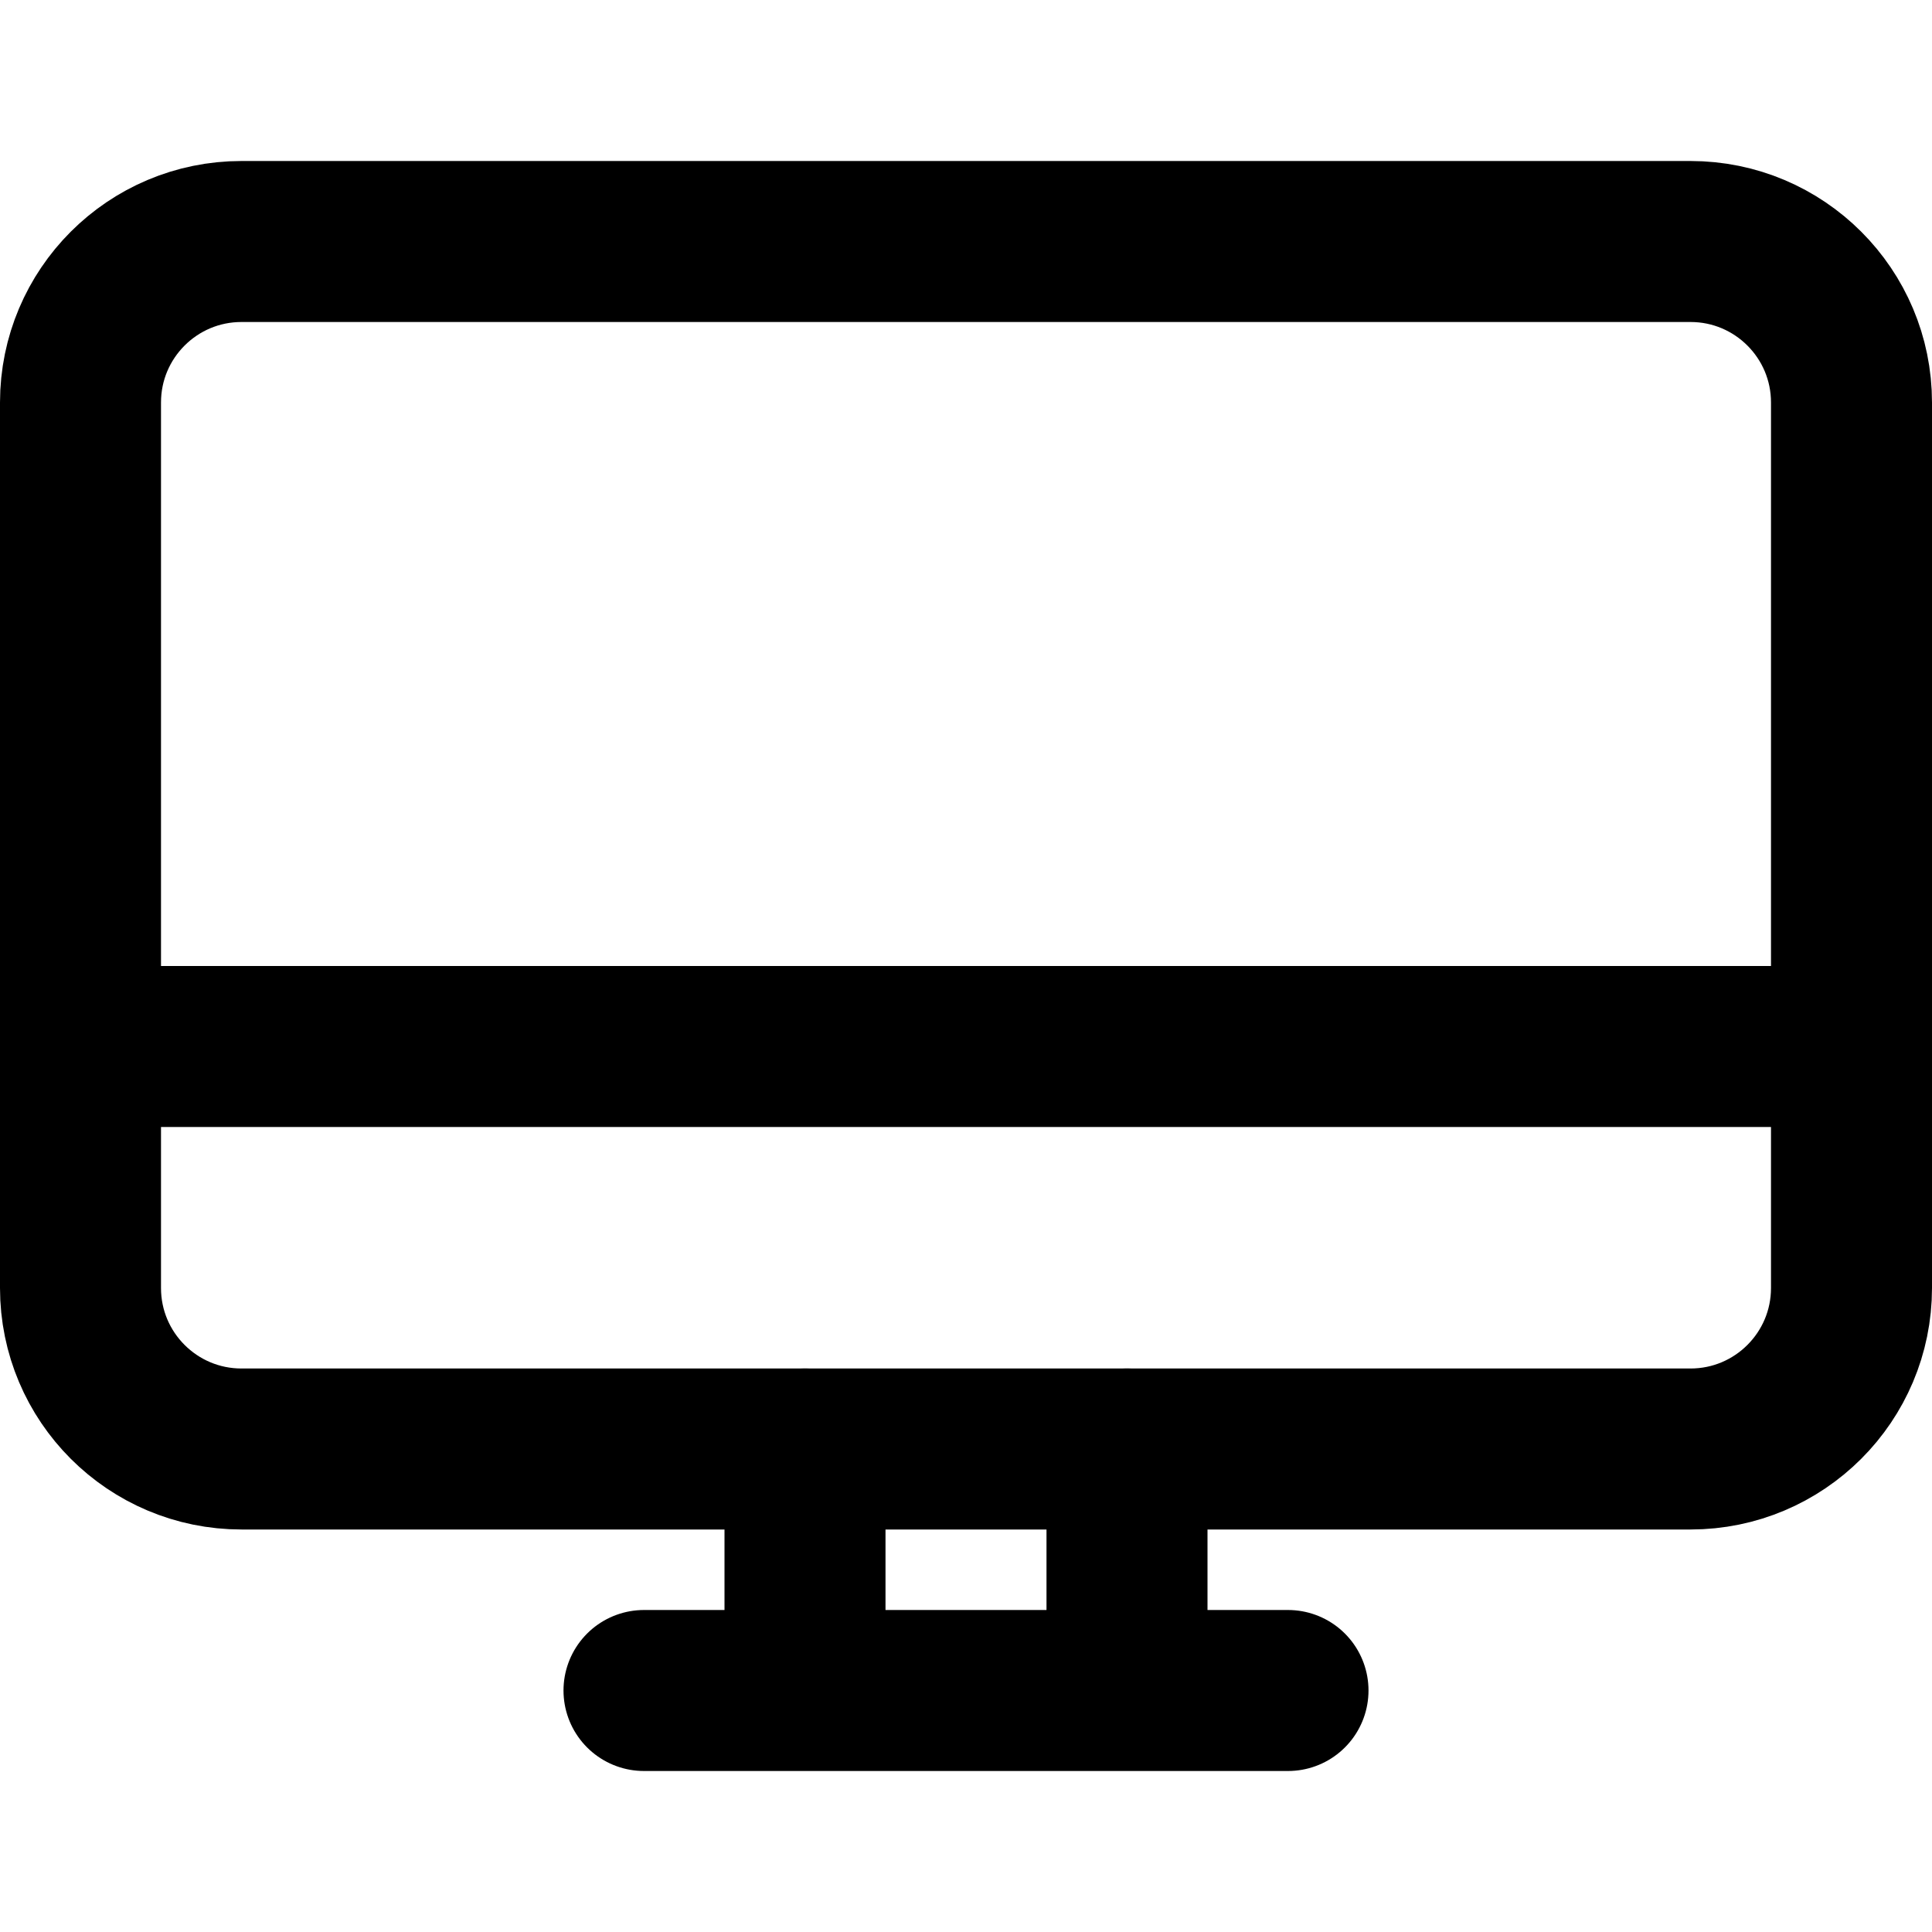
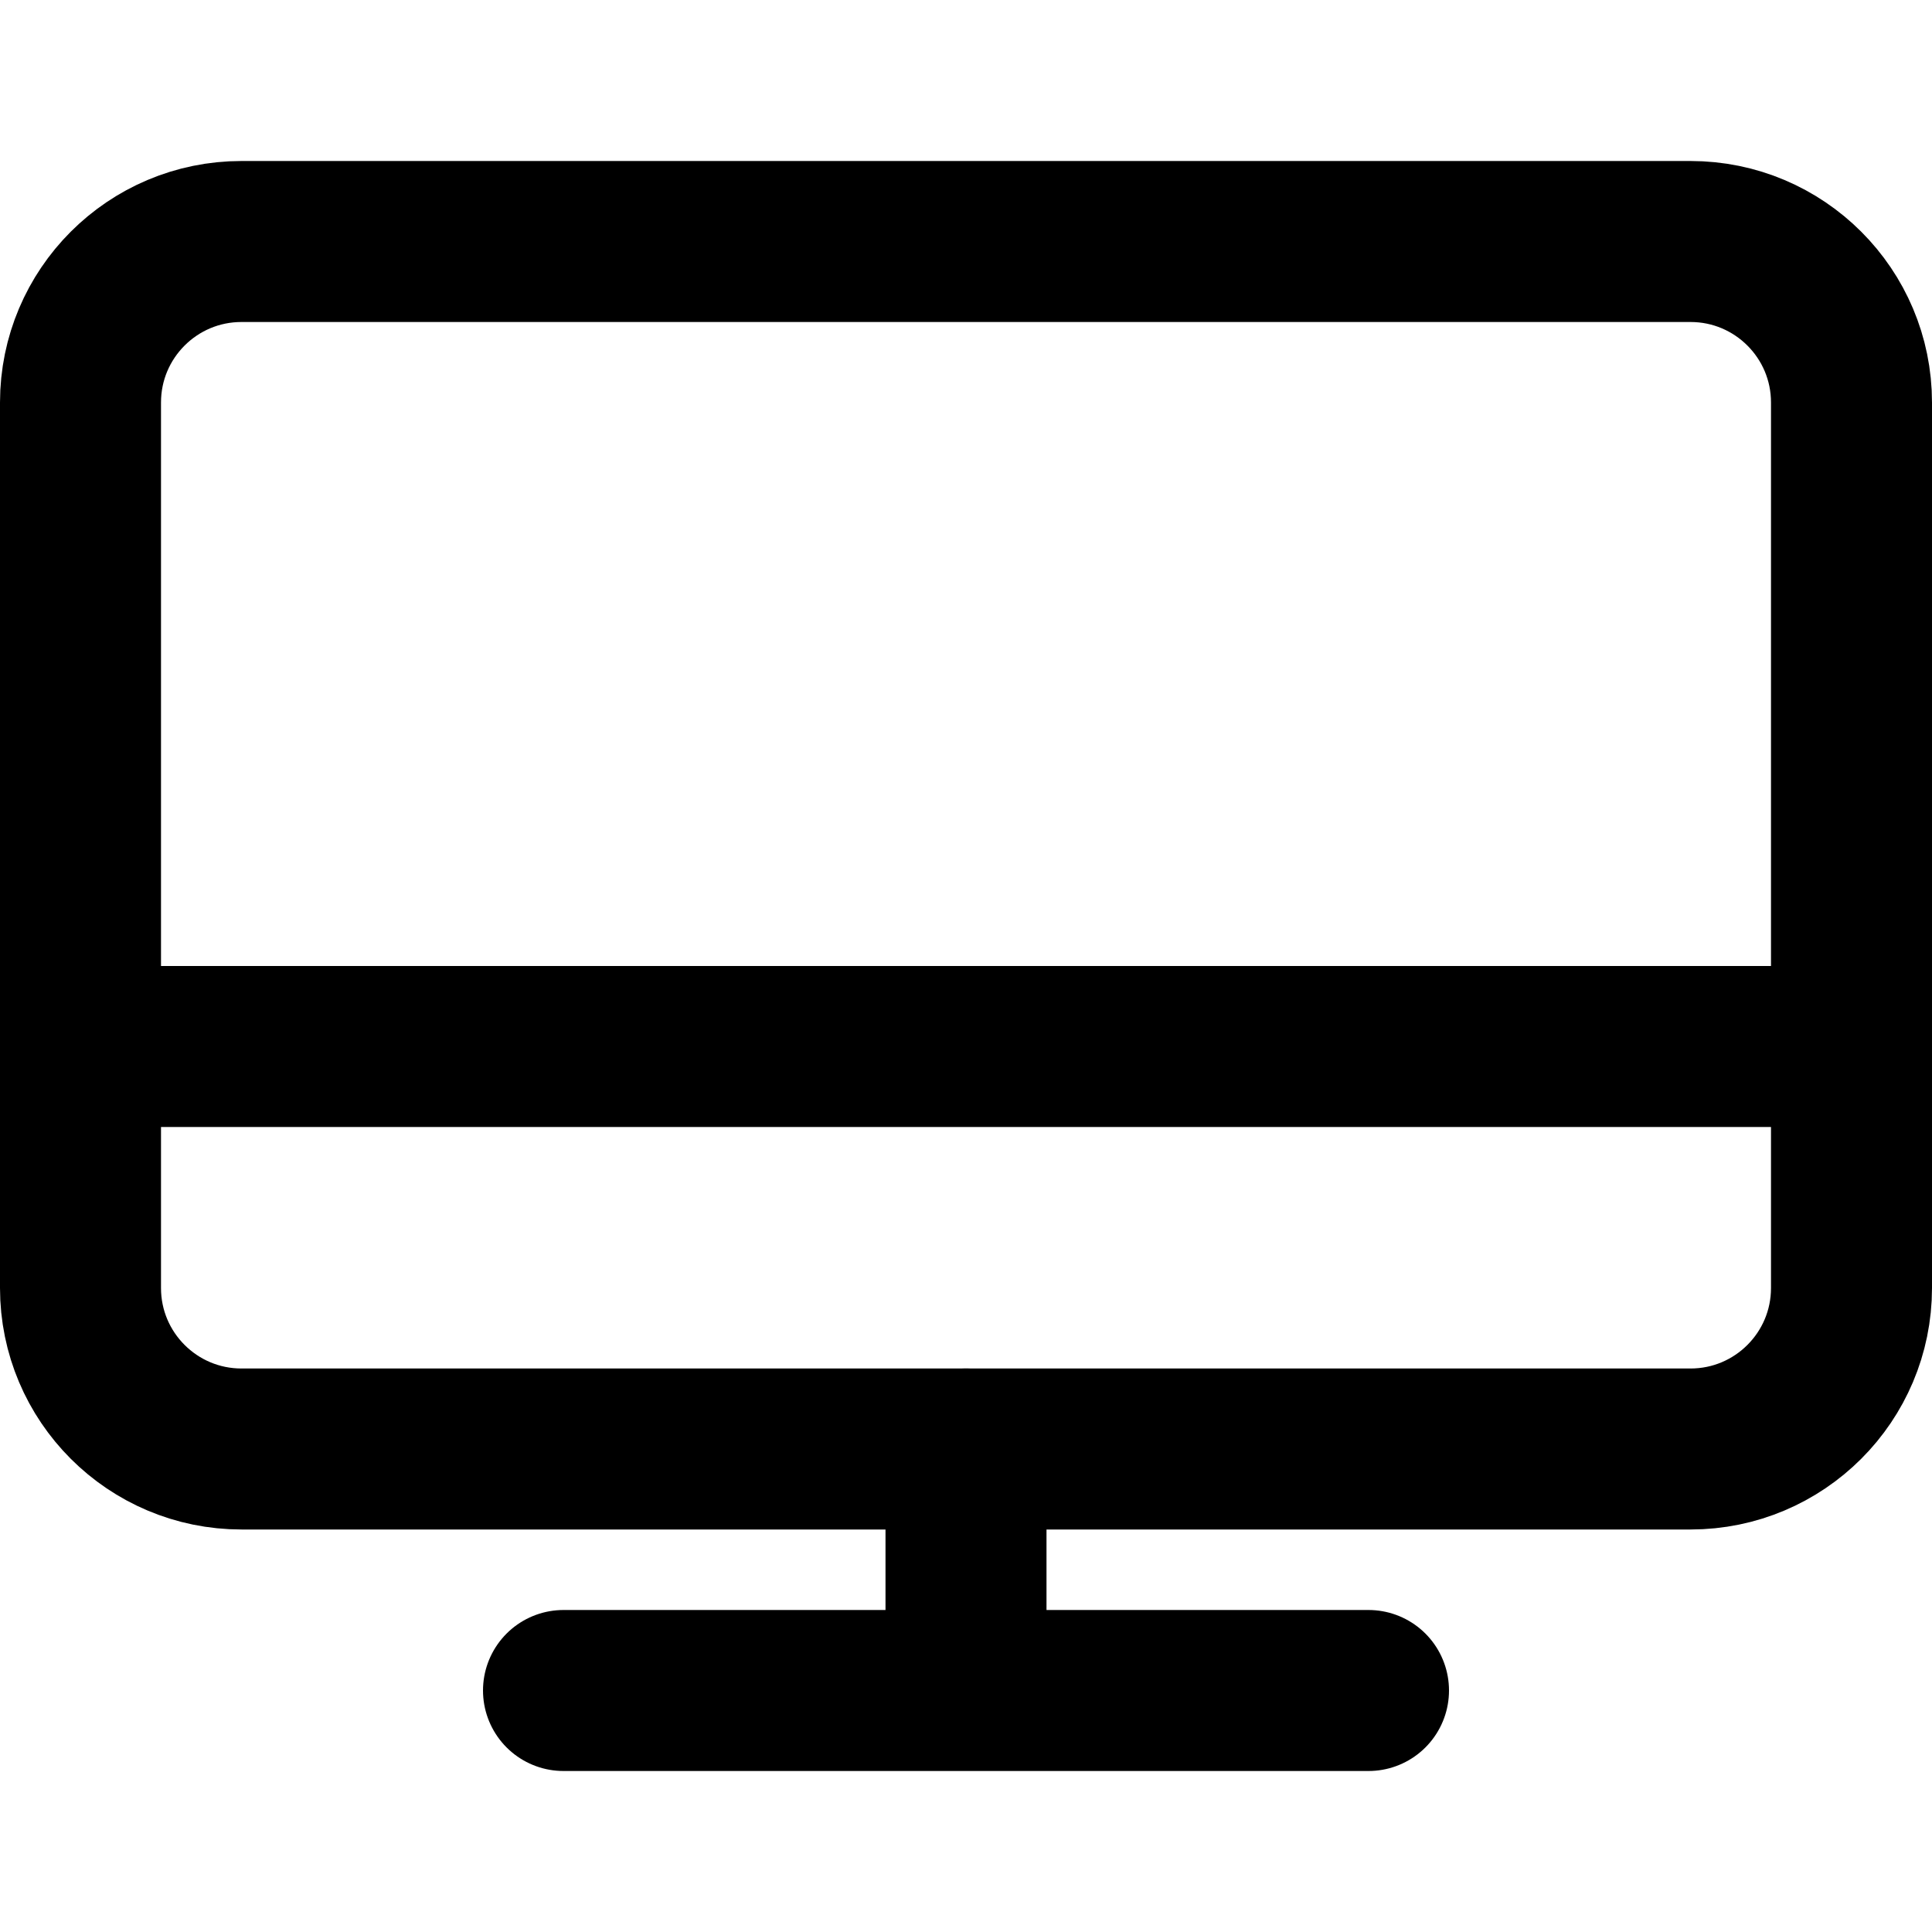
<svg xmlns="http://www.w3.org/2000/svg" class="i i-desktop" viewBox="0 0 24 24" fill="none" stroke="currentColor" stroke-width="2" stroke-linecap="round" stroke-linejoin="round">
  <rect width="22" height="15" x="1" y="3" rx="2" />
-   <path d="M14 18v3m-4-3v3m13-8H1m15 8H8" />
+   <path d="M23 13H1m11 8v-3m5 3H7" />
</svg>
